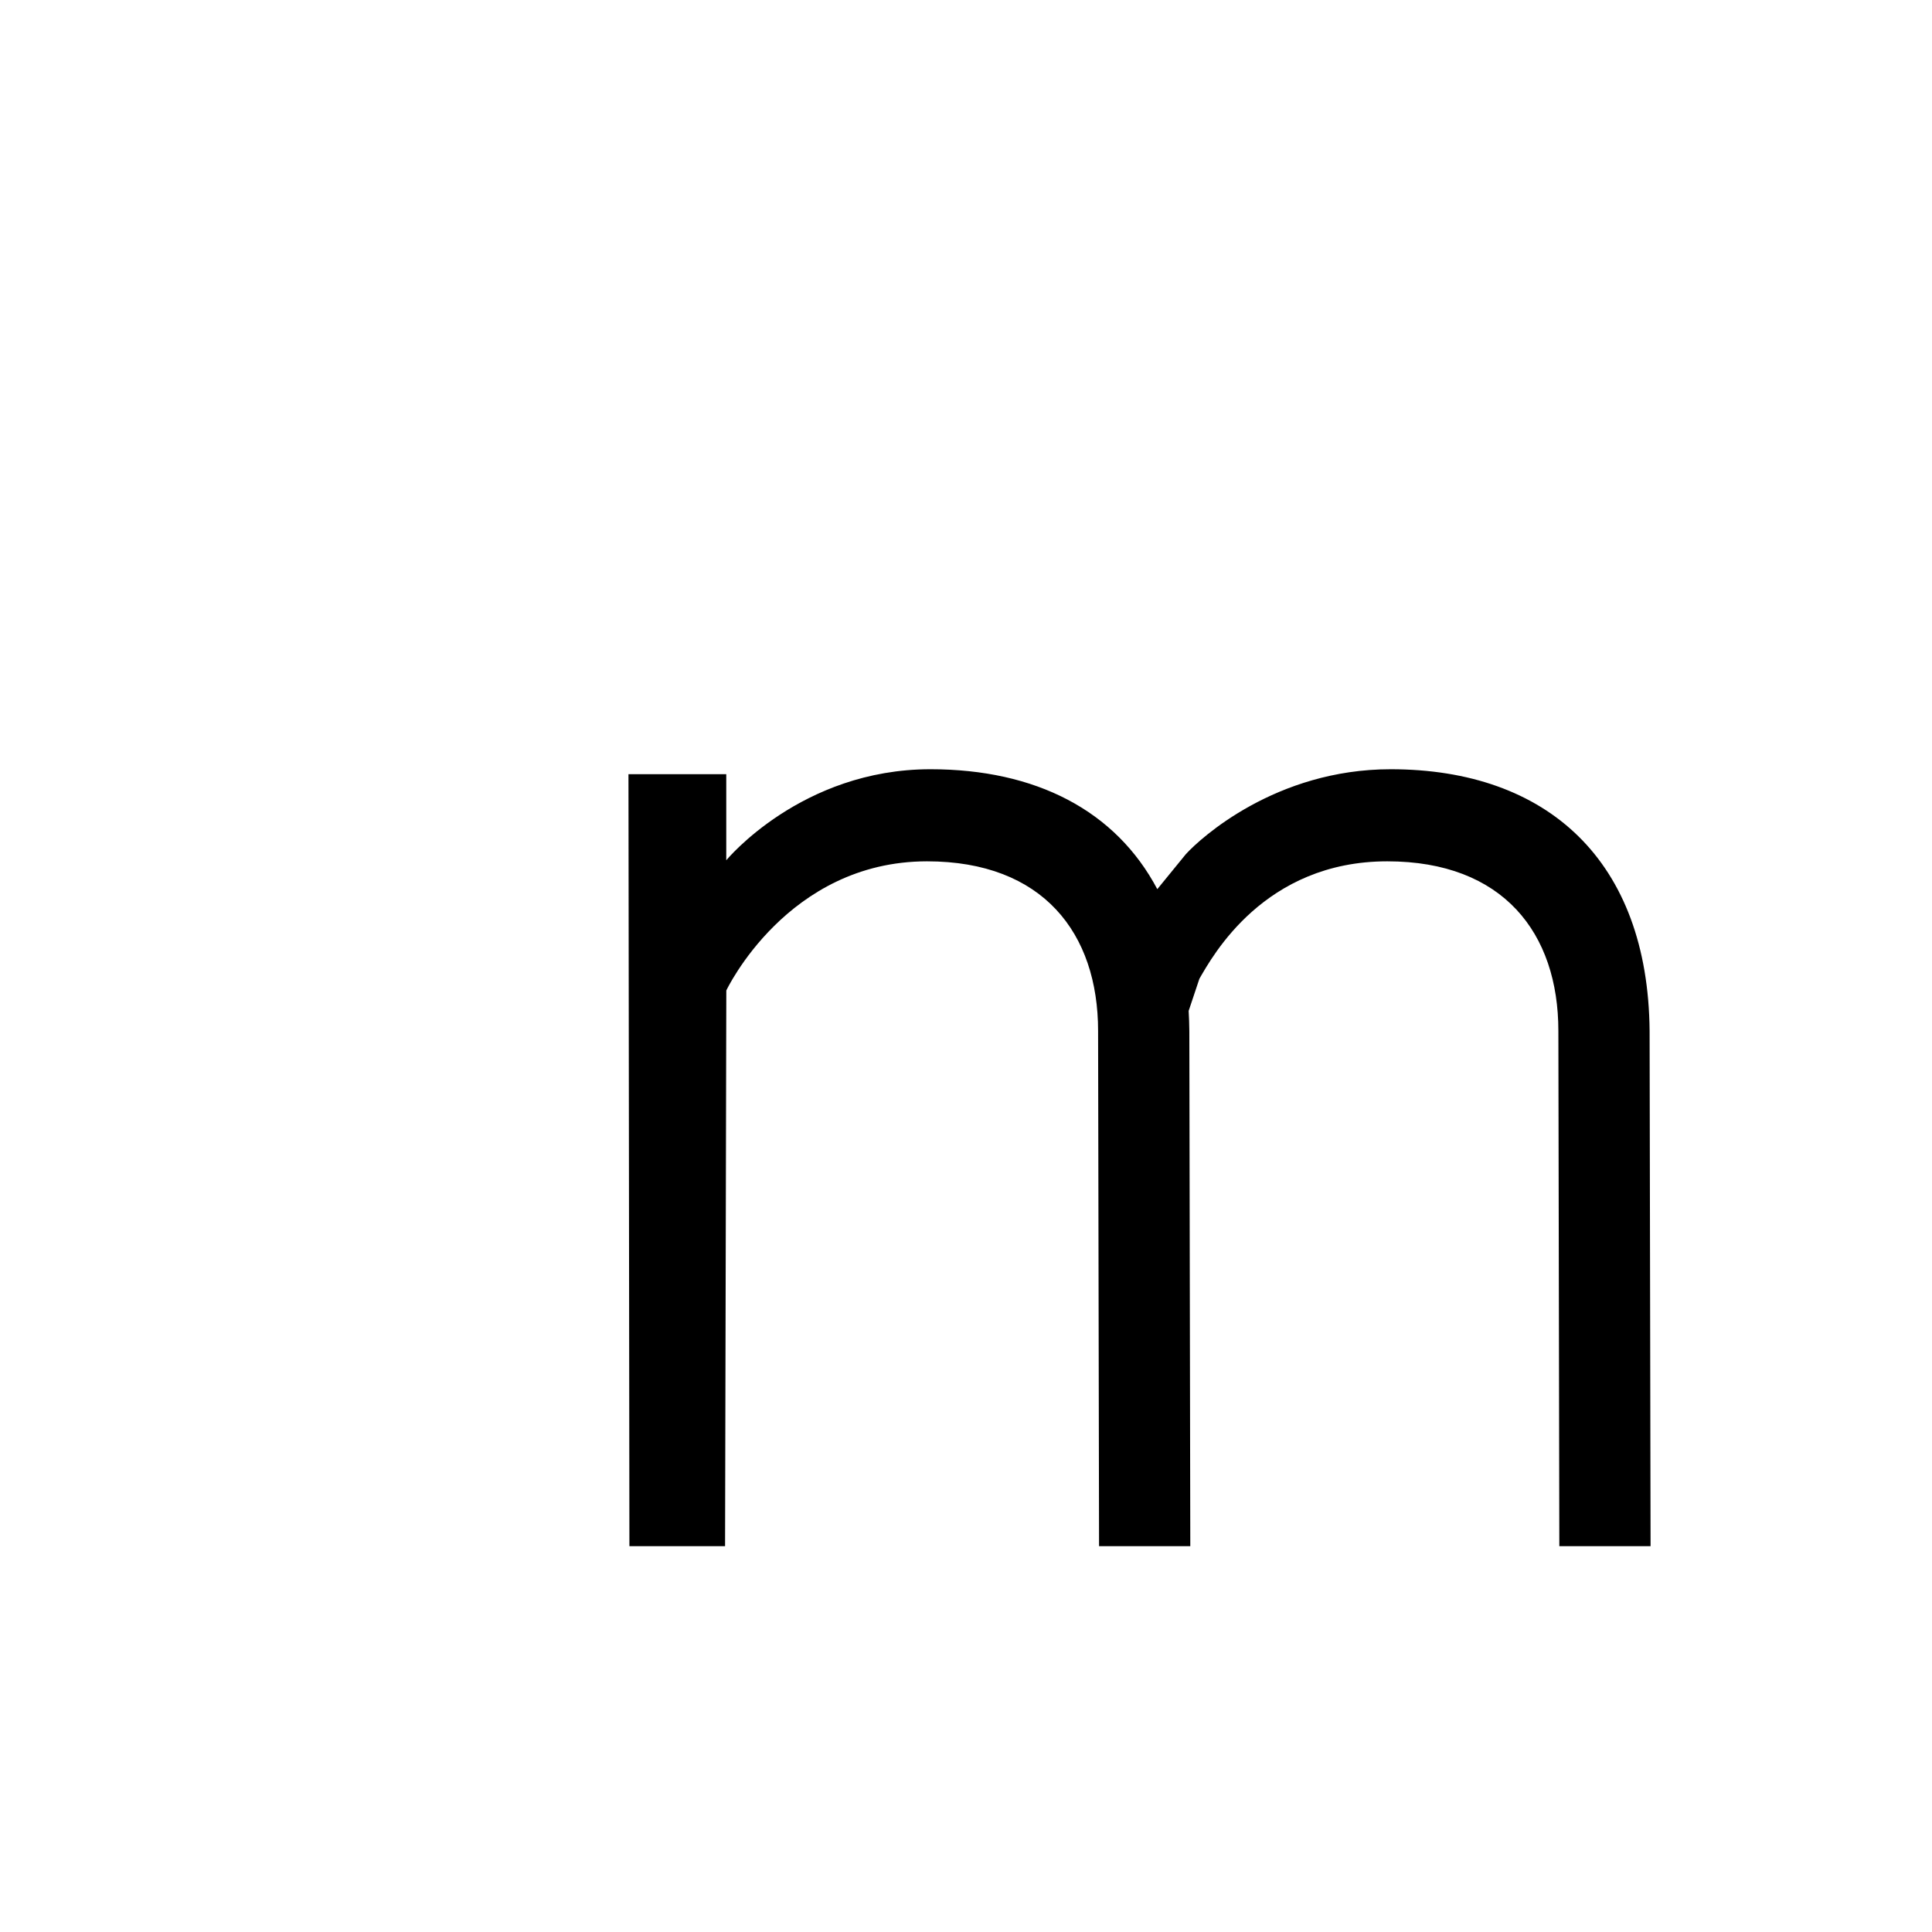
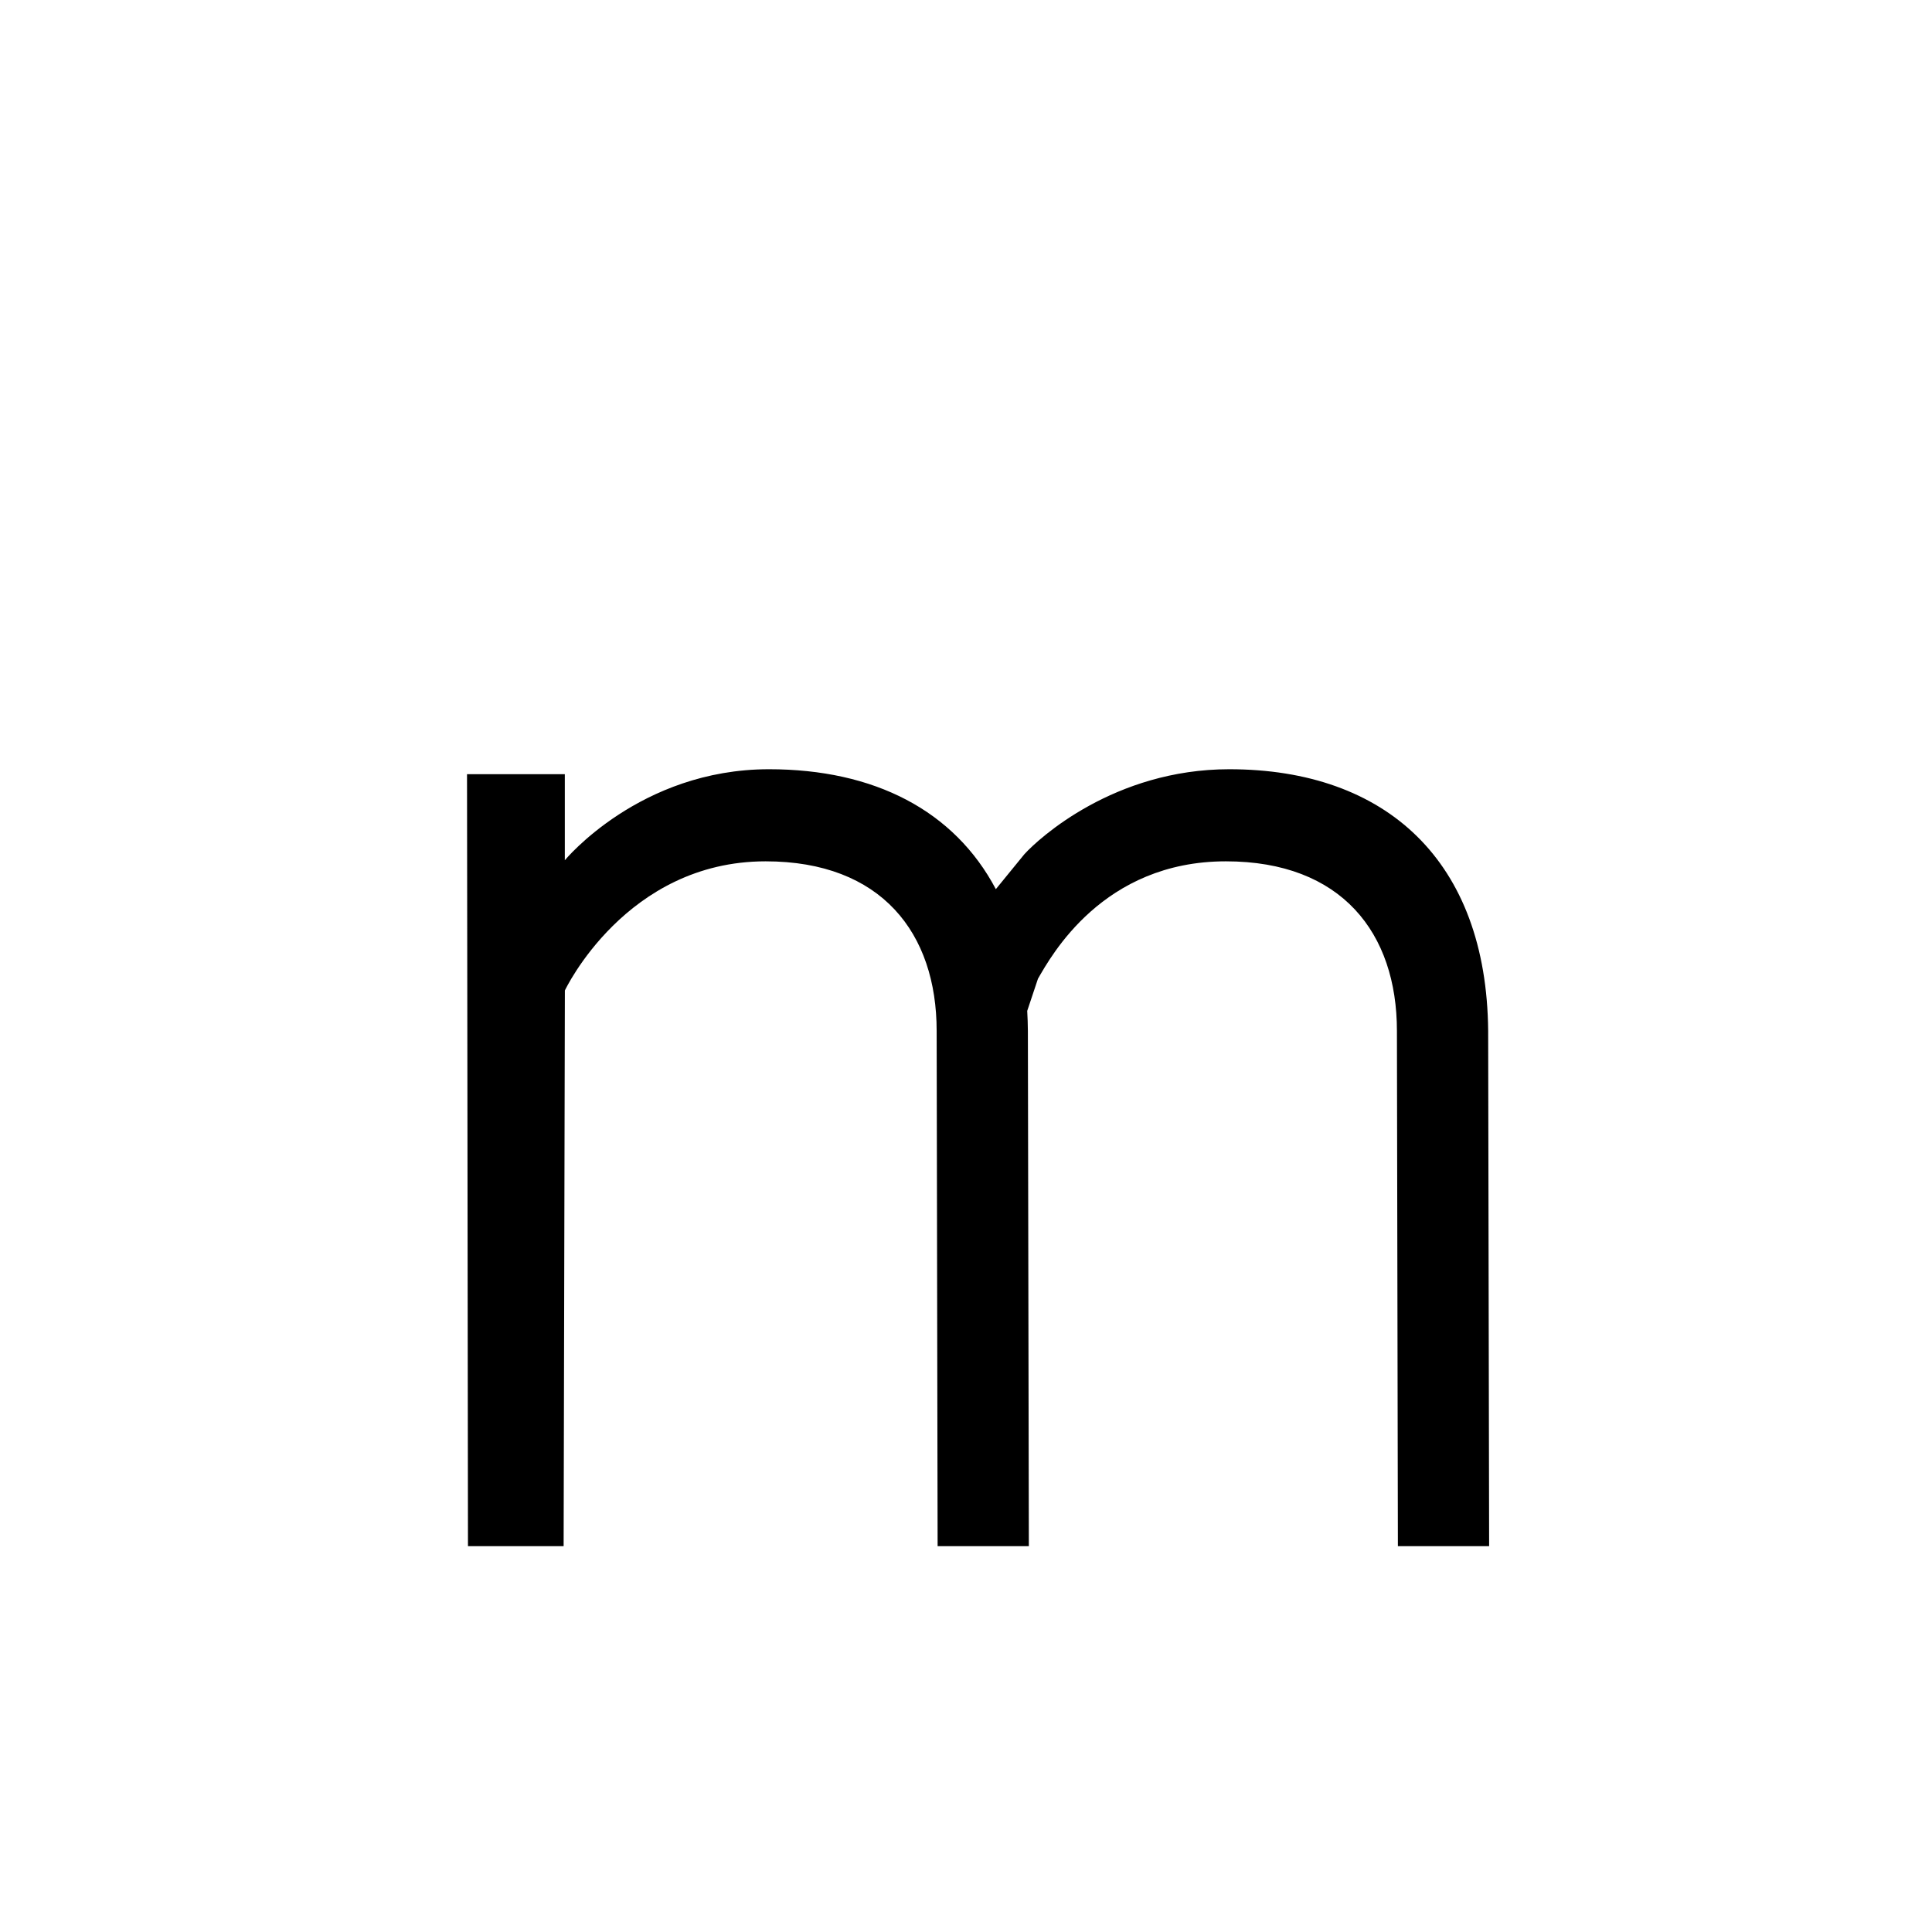
<svg xmlns="http://www.w3.org/2000/svg" width="1000" height="1000" viewBox="0 0 1000 1000">
  <g stroke-width="2">
-     <path d="M481.576 398.154c-66.926 0-105.664 47.123-105.664 47.123V400.72h-50.62l.49 399.577h49.513l.644-287.63s31.49-66.845 103.892-66.845c60.038 0 88.54 37.227 88.54 87.778l.5 266.697h47.222l-.5-266.697c-.03-3.523-.153-6.973-.346-10.366l5.563-16.644c6.738-11.596 33.497-60.768 97.258-60.768 60.04 0 88.54 37.227 88.54 87.778l.5 266.697h47.224l-.5-266.697c-.762-87.87-52.658-135.446-134.02-135.446-59.54 0-98.527 35.733-106.02 43.965l-14.778 18.107c-21.513-40.648-62.84-62.073-117.438-62.073z" />
+     <path d="M398.014 398.154c-66.926 0-105.664 47.123-105.664 47.123V400.72h-50.62l.49 399.577h49.512l.645-287.63s31.49-66.845 103.893-66.845c60.038 0 88.54 37.227 88.54 87.778l.5 266.697h47.22l-.5-266.697c-.03-3.523-.15-6.973-.344-10.366l5.562-16.644c6.737-11.596 33.496-60.768 97.258-60.768 60.038 0 88.54 37.227 88.54 87.778l.5 266.697h47.224l-.5-266.697c-.762-87.87-52.66-135.446-134.02-135.446-59.54 0-98.527 35.733-106.02 43.965l-14.78 18.107c-21.51-40.648-62.84-62.073-117.436-62.073z" />
  </g>
</svg>
